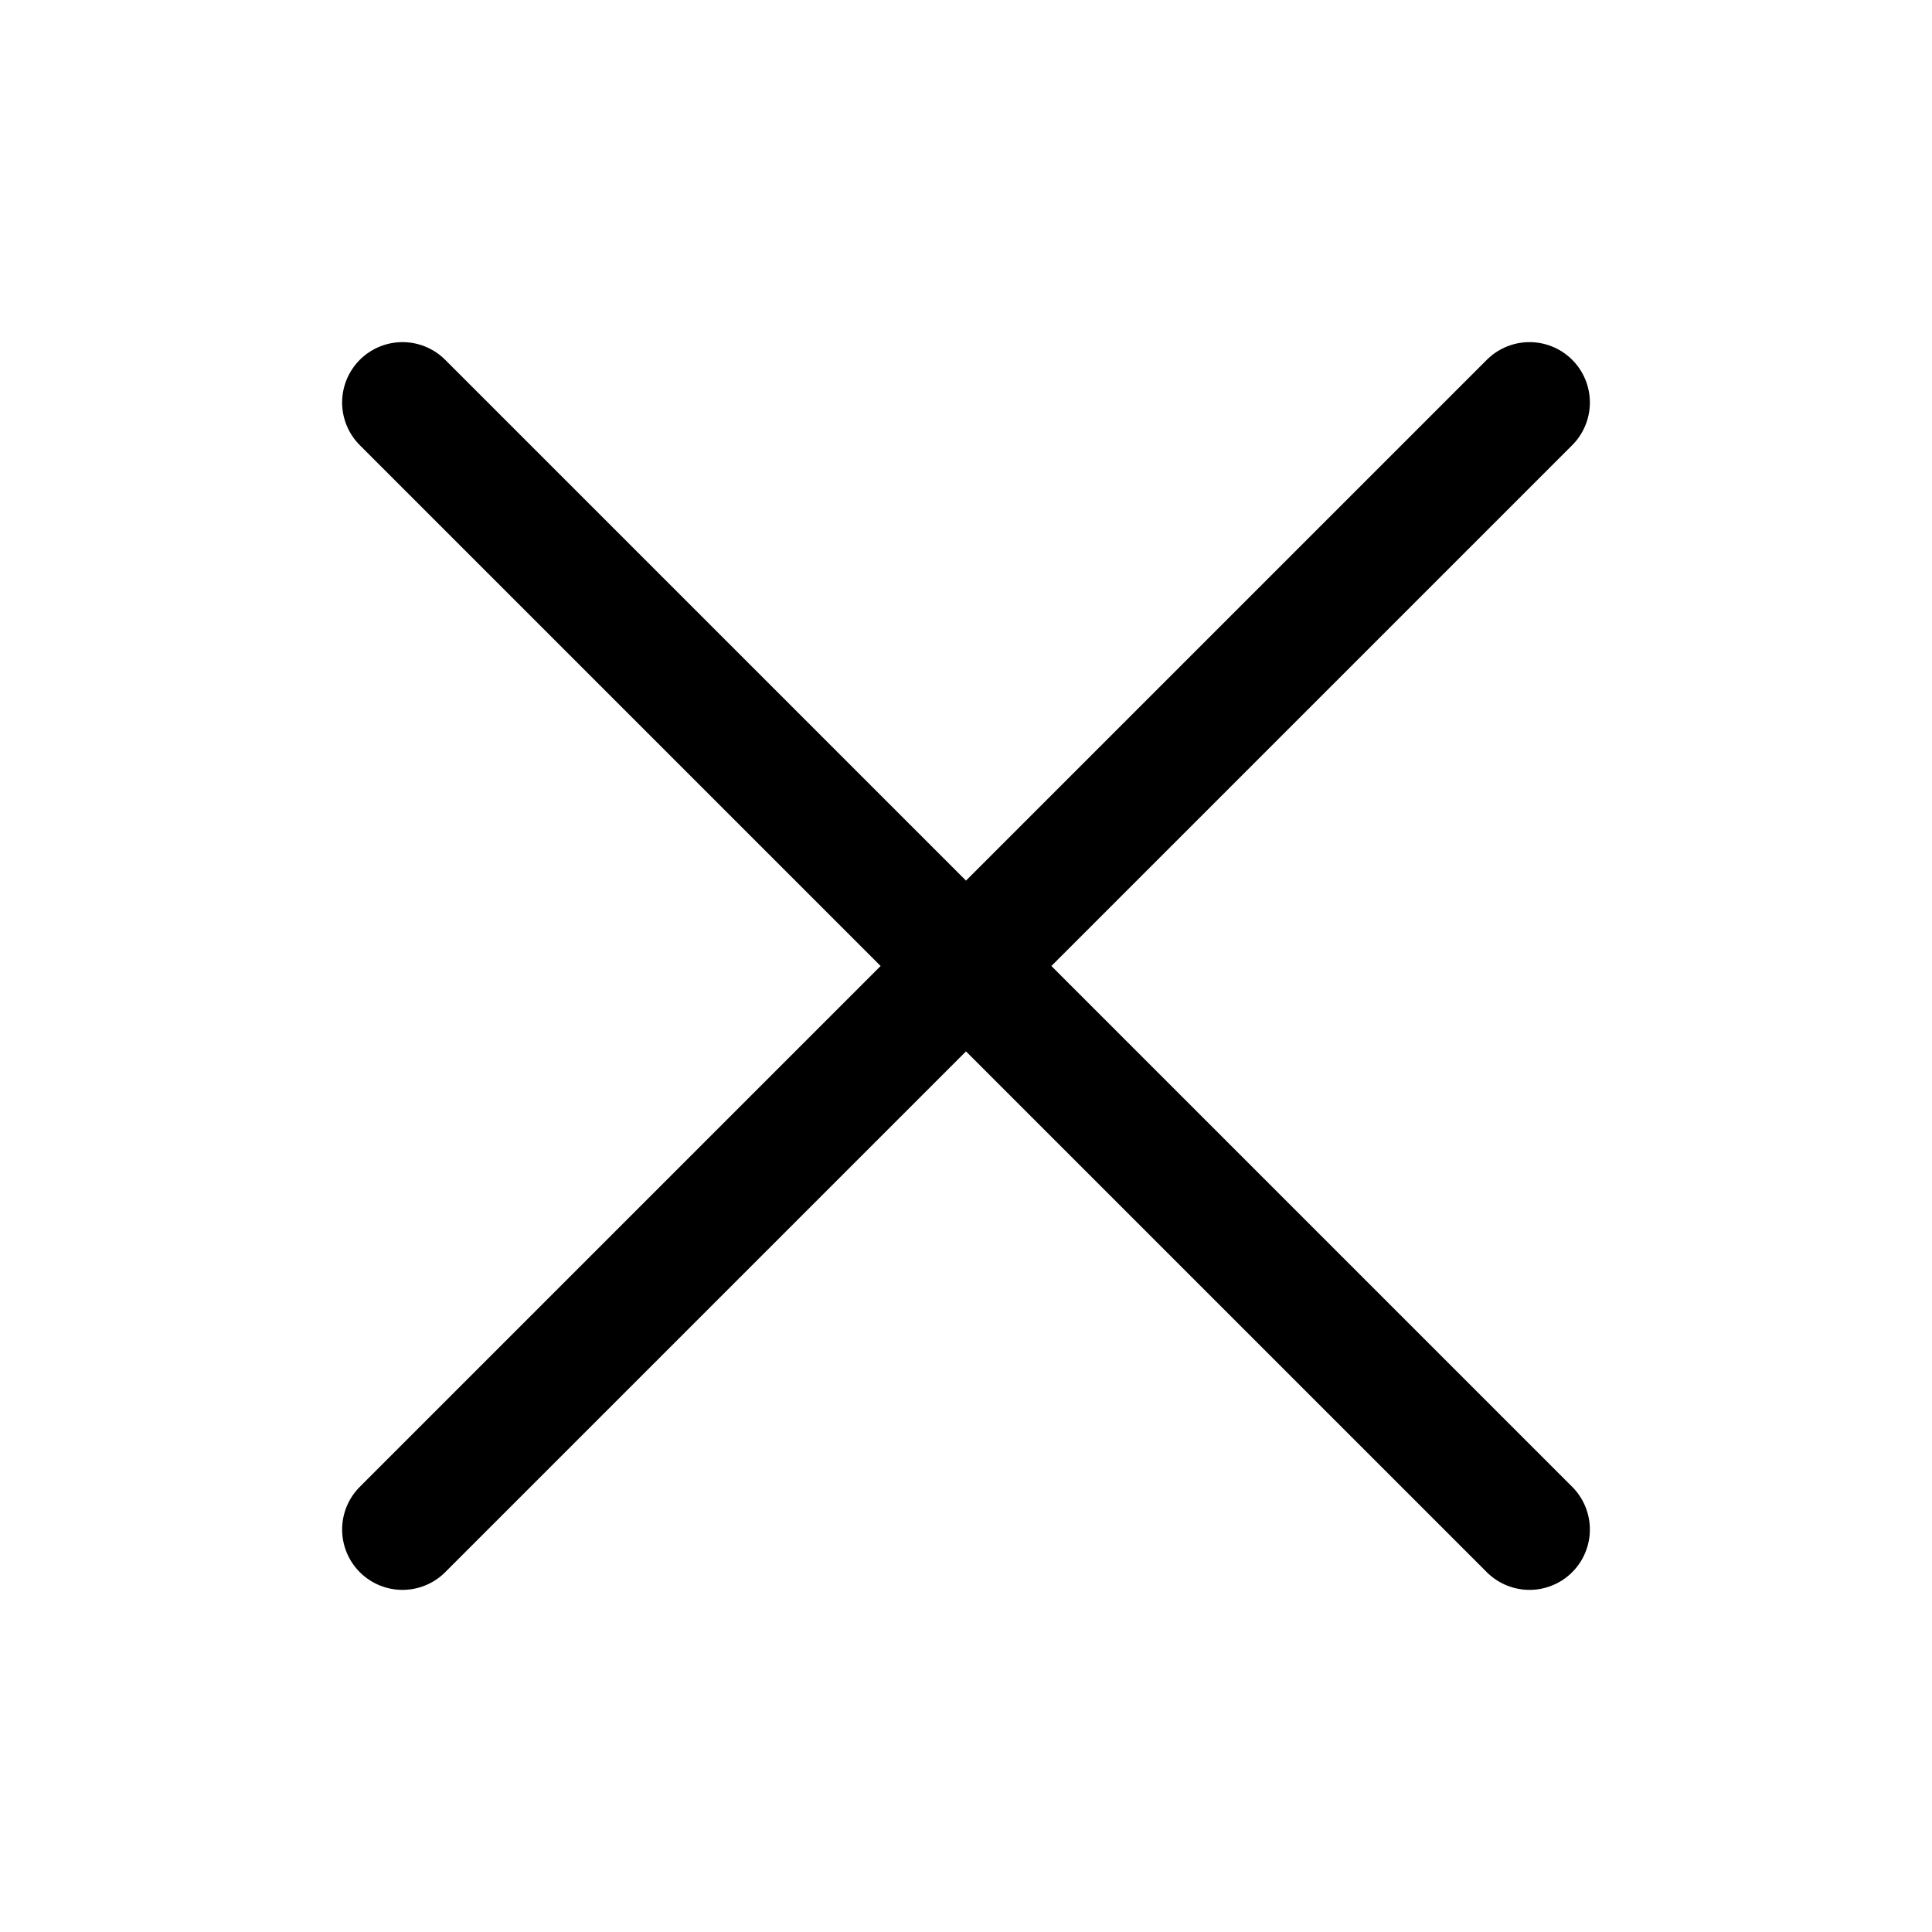
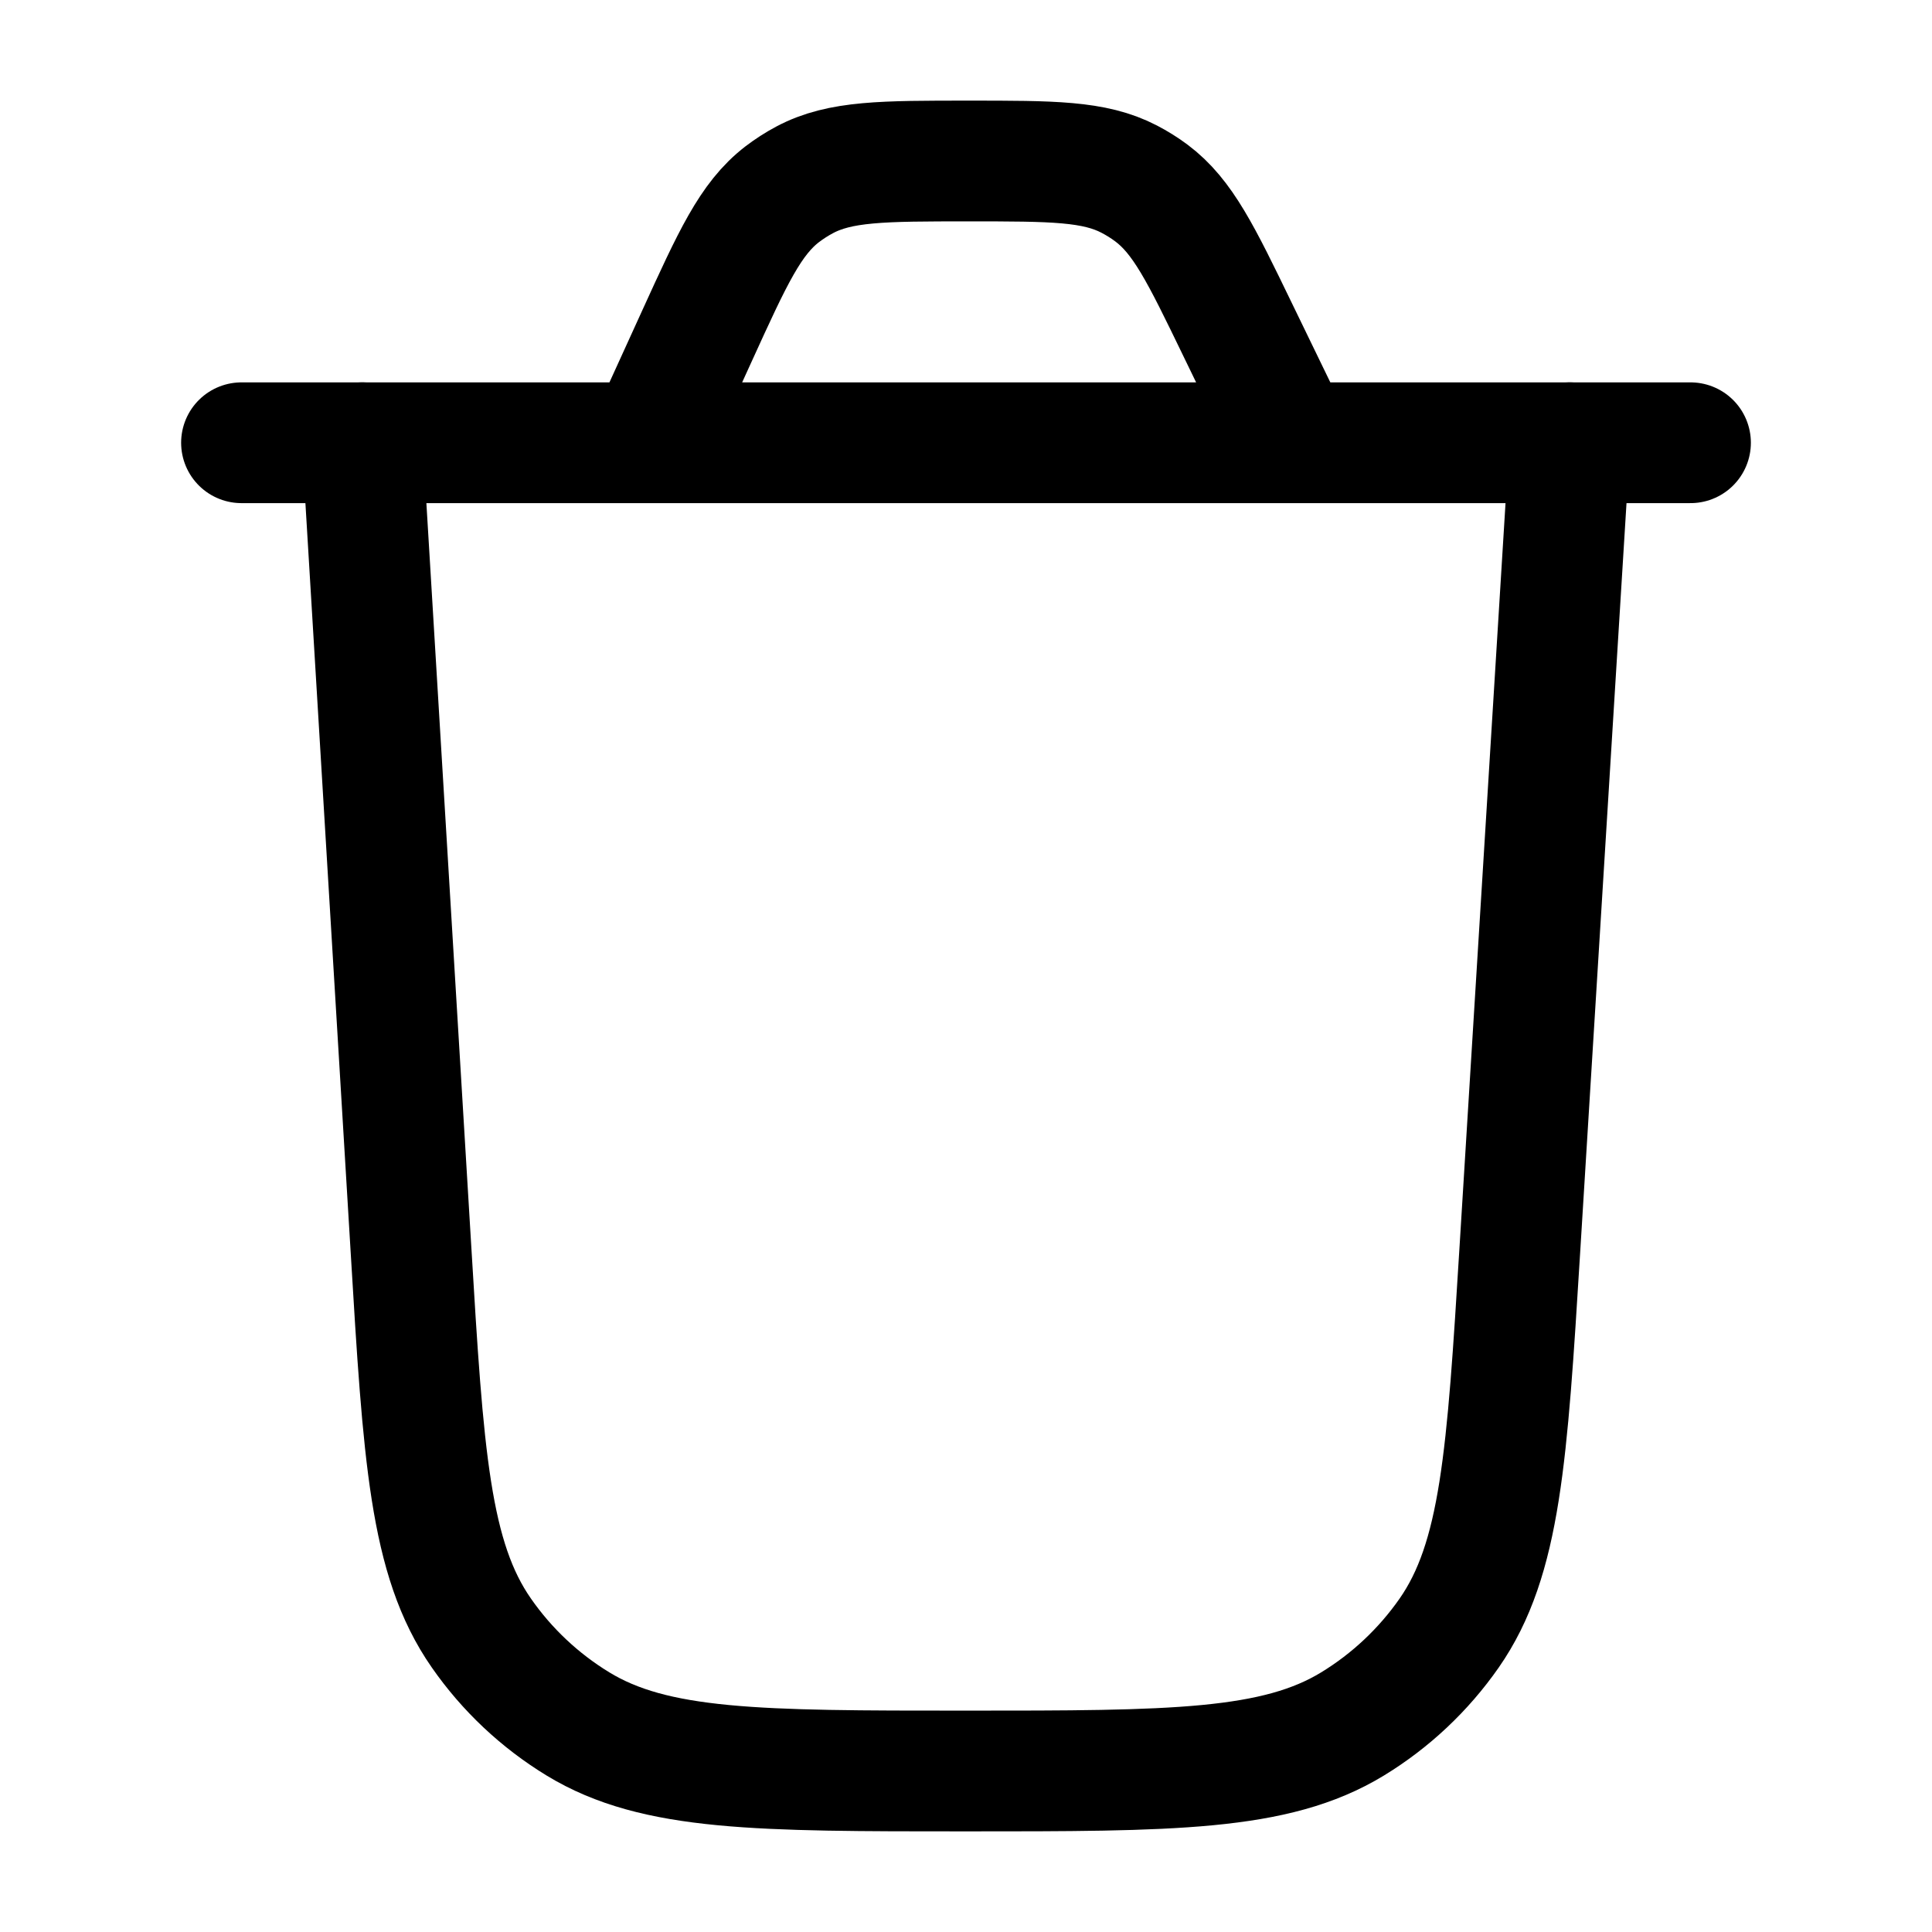
<svg xmlns="http://www.w3.org/2000/svg" width="24" height="24" viewBox="0 0 24 24" fill="none">
-   <path d="M19 5L5 19M5 5L19 19" stroke="#000000" stroke-width="1.5" stroke-linecap="round" stroke-linejoin="round" />
+   <path d="M19.5 5.5L18.88 15.525C18.722 18.086 18.643 19.367 18.001 20.288C17.683 20.743 17.275 21.127 16.801 21.416C15.842 22 14.559 22 11.993 22C9.423 22 8.138 22 7.179 21.415C6.705 21.126 6.296 20.741 5.979 20.285C5.337 19.363 5.259 18.08 5.105 15.515L4.5 5.5" stroke="#000000" stroke-width="1.5" stroke-linecap="round" />
+   <path d="M3 5.5H21M16.056 5.5L15.373 4.092C14.92 3.156 14.693 2.689 14.302 2.397C14.215 2.332 14.123 2.275 14.027 2.225C13.594 2 13.074 2 12.034 2C10.969 2 10.436 2 9.996 2.234C9.898 2.286 9.805 2.346 9.717 2.413C9.322 2.717 9.101 3.202 8.659 4.171L8.053 5.5" stroke="#000000" stroke-width="1.5" stroke-linecap="round" />
</svg>
